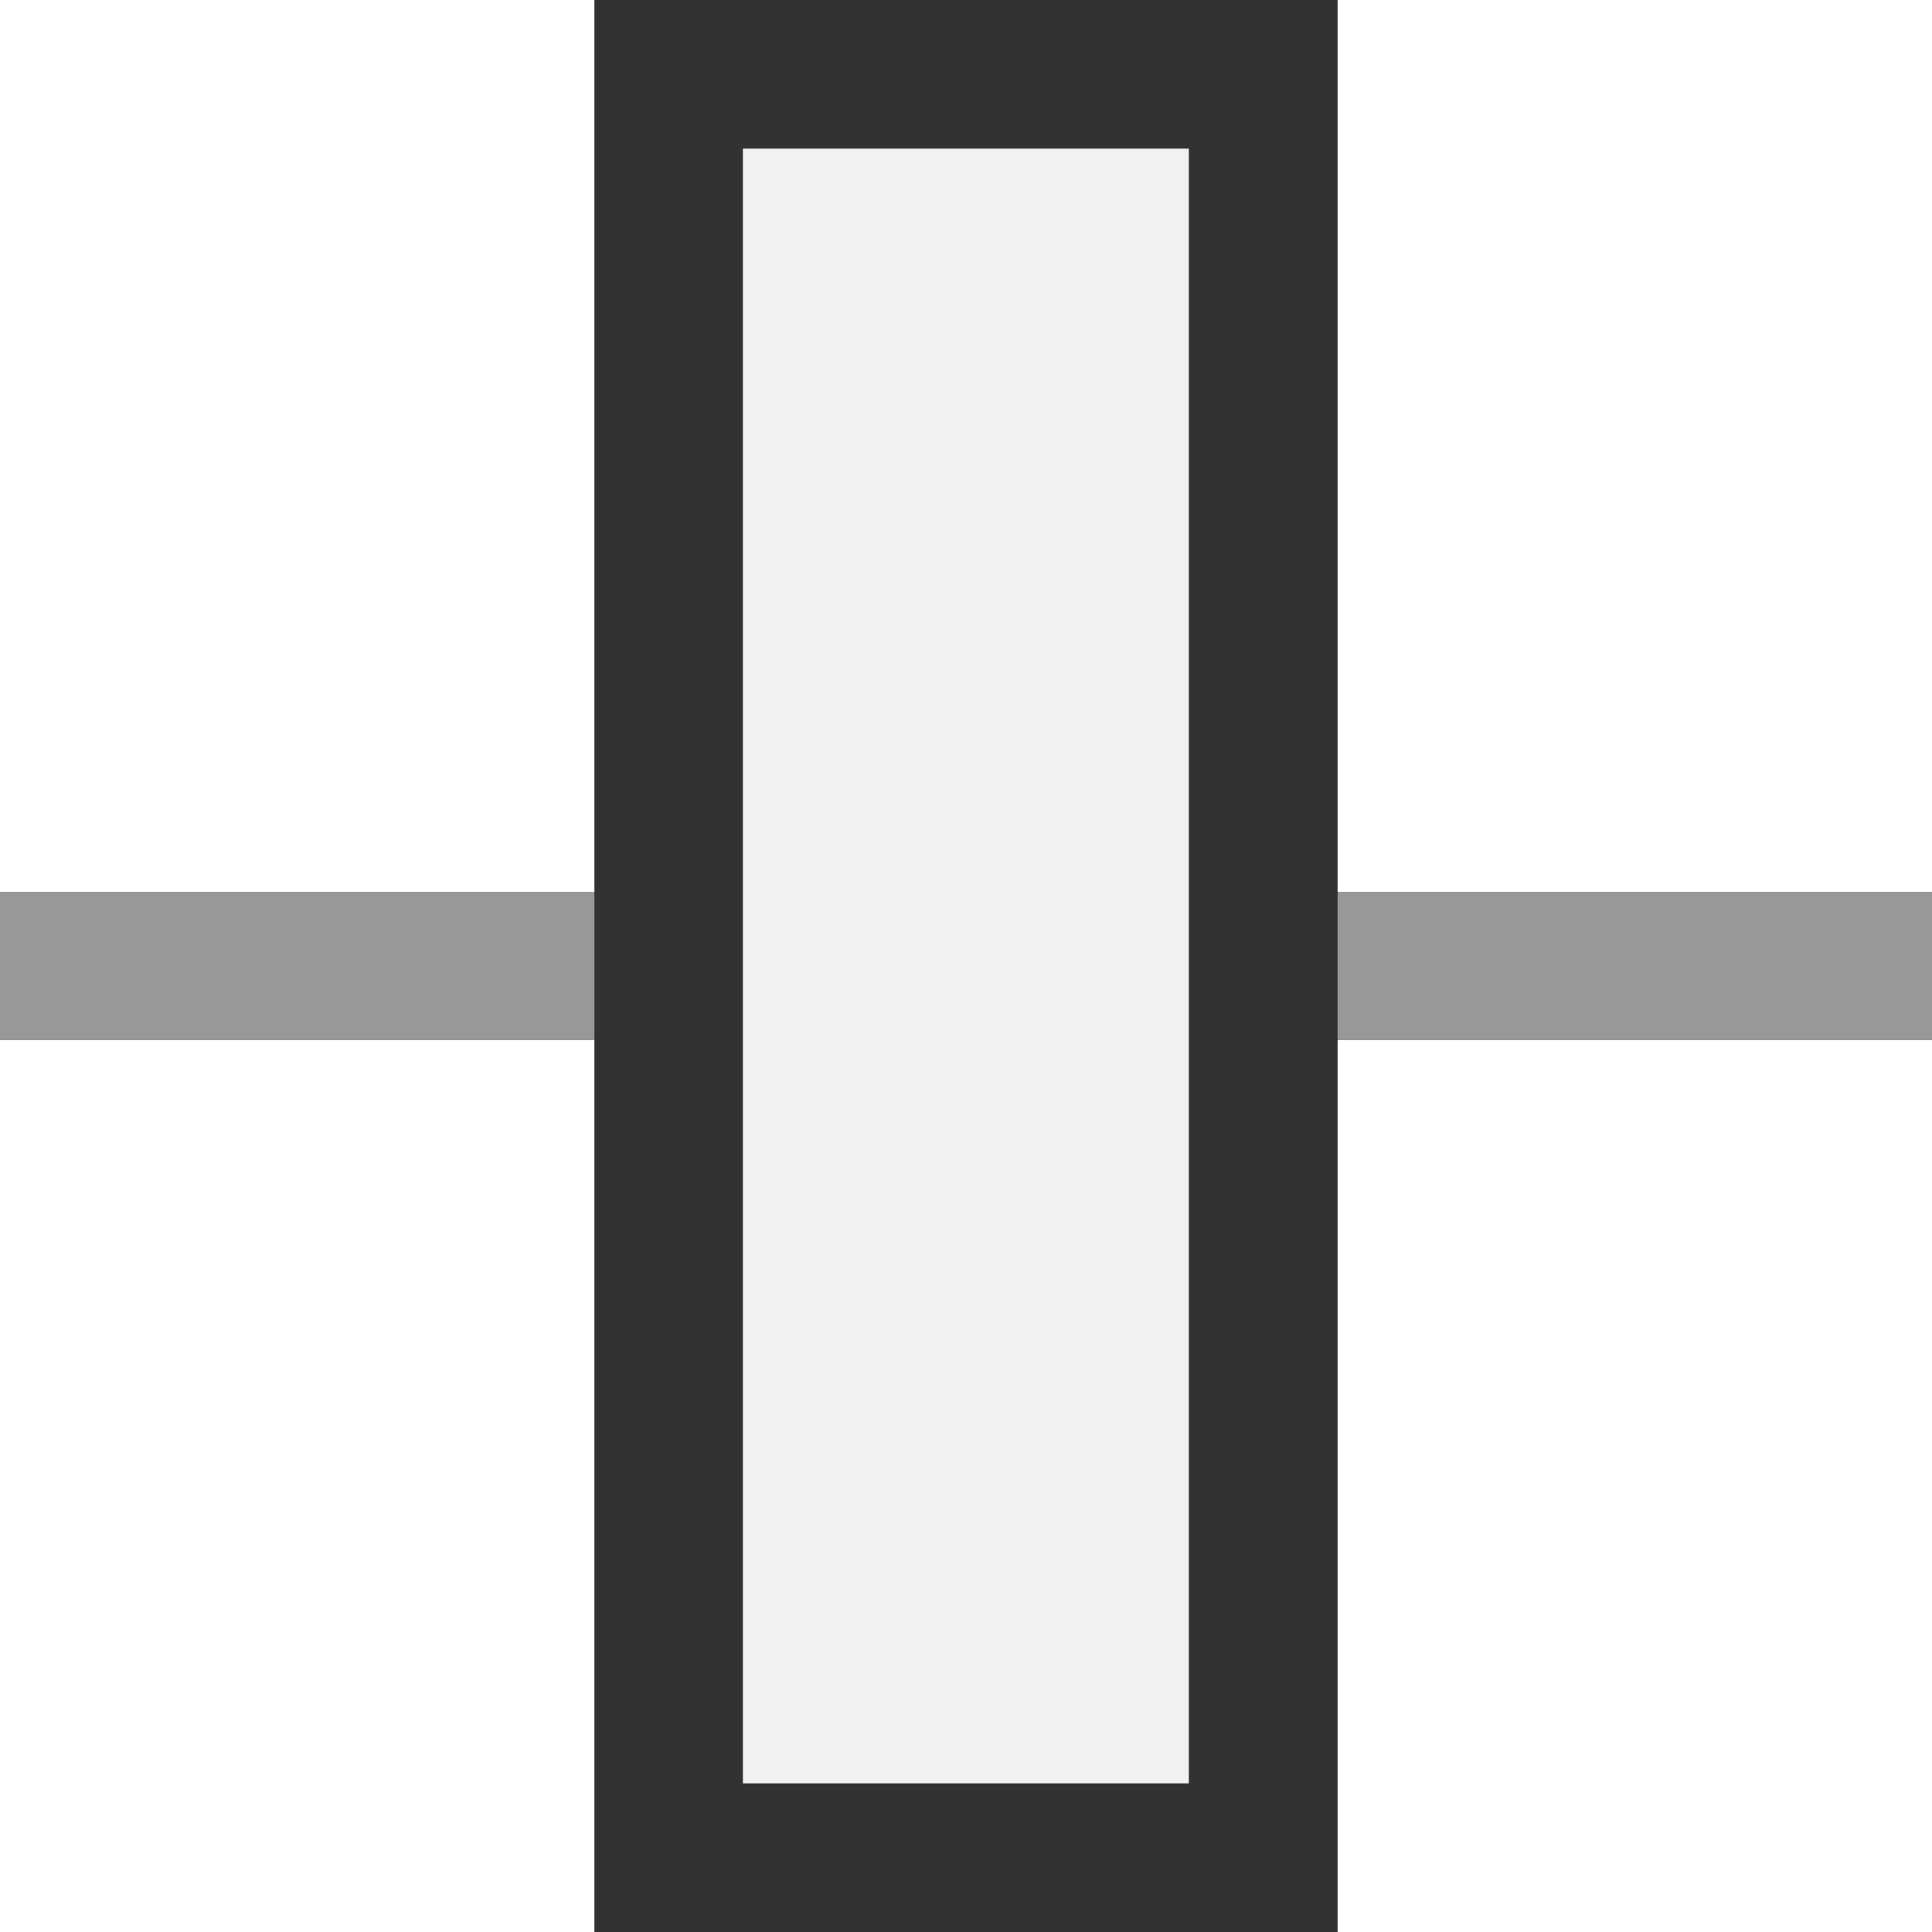
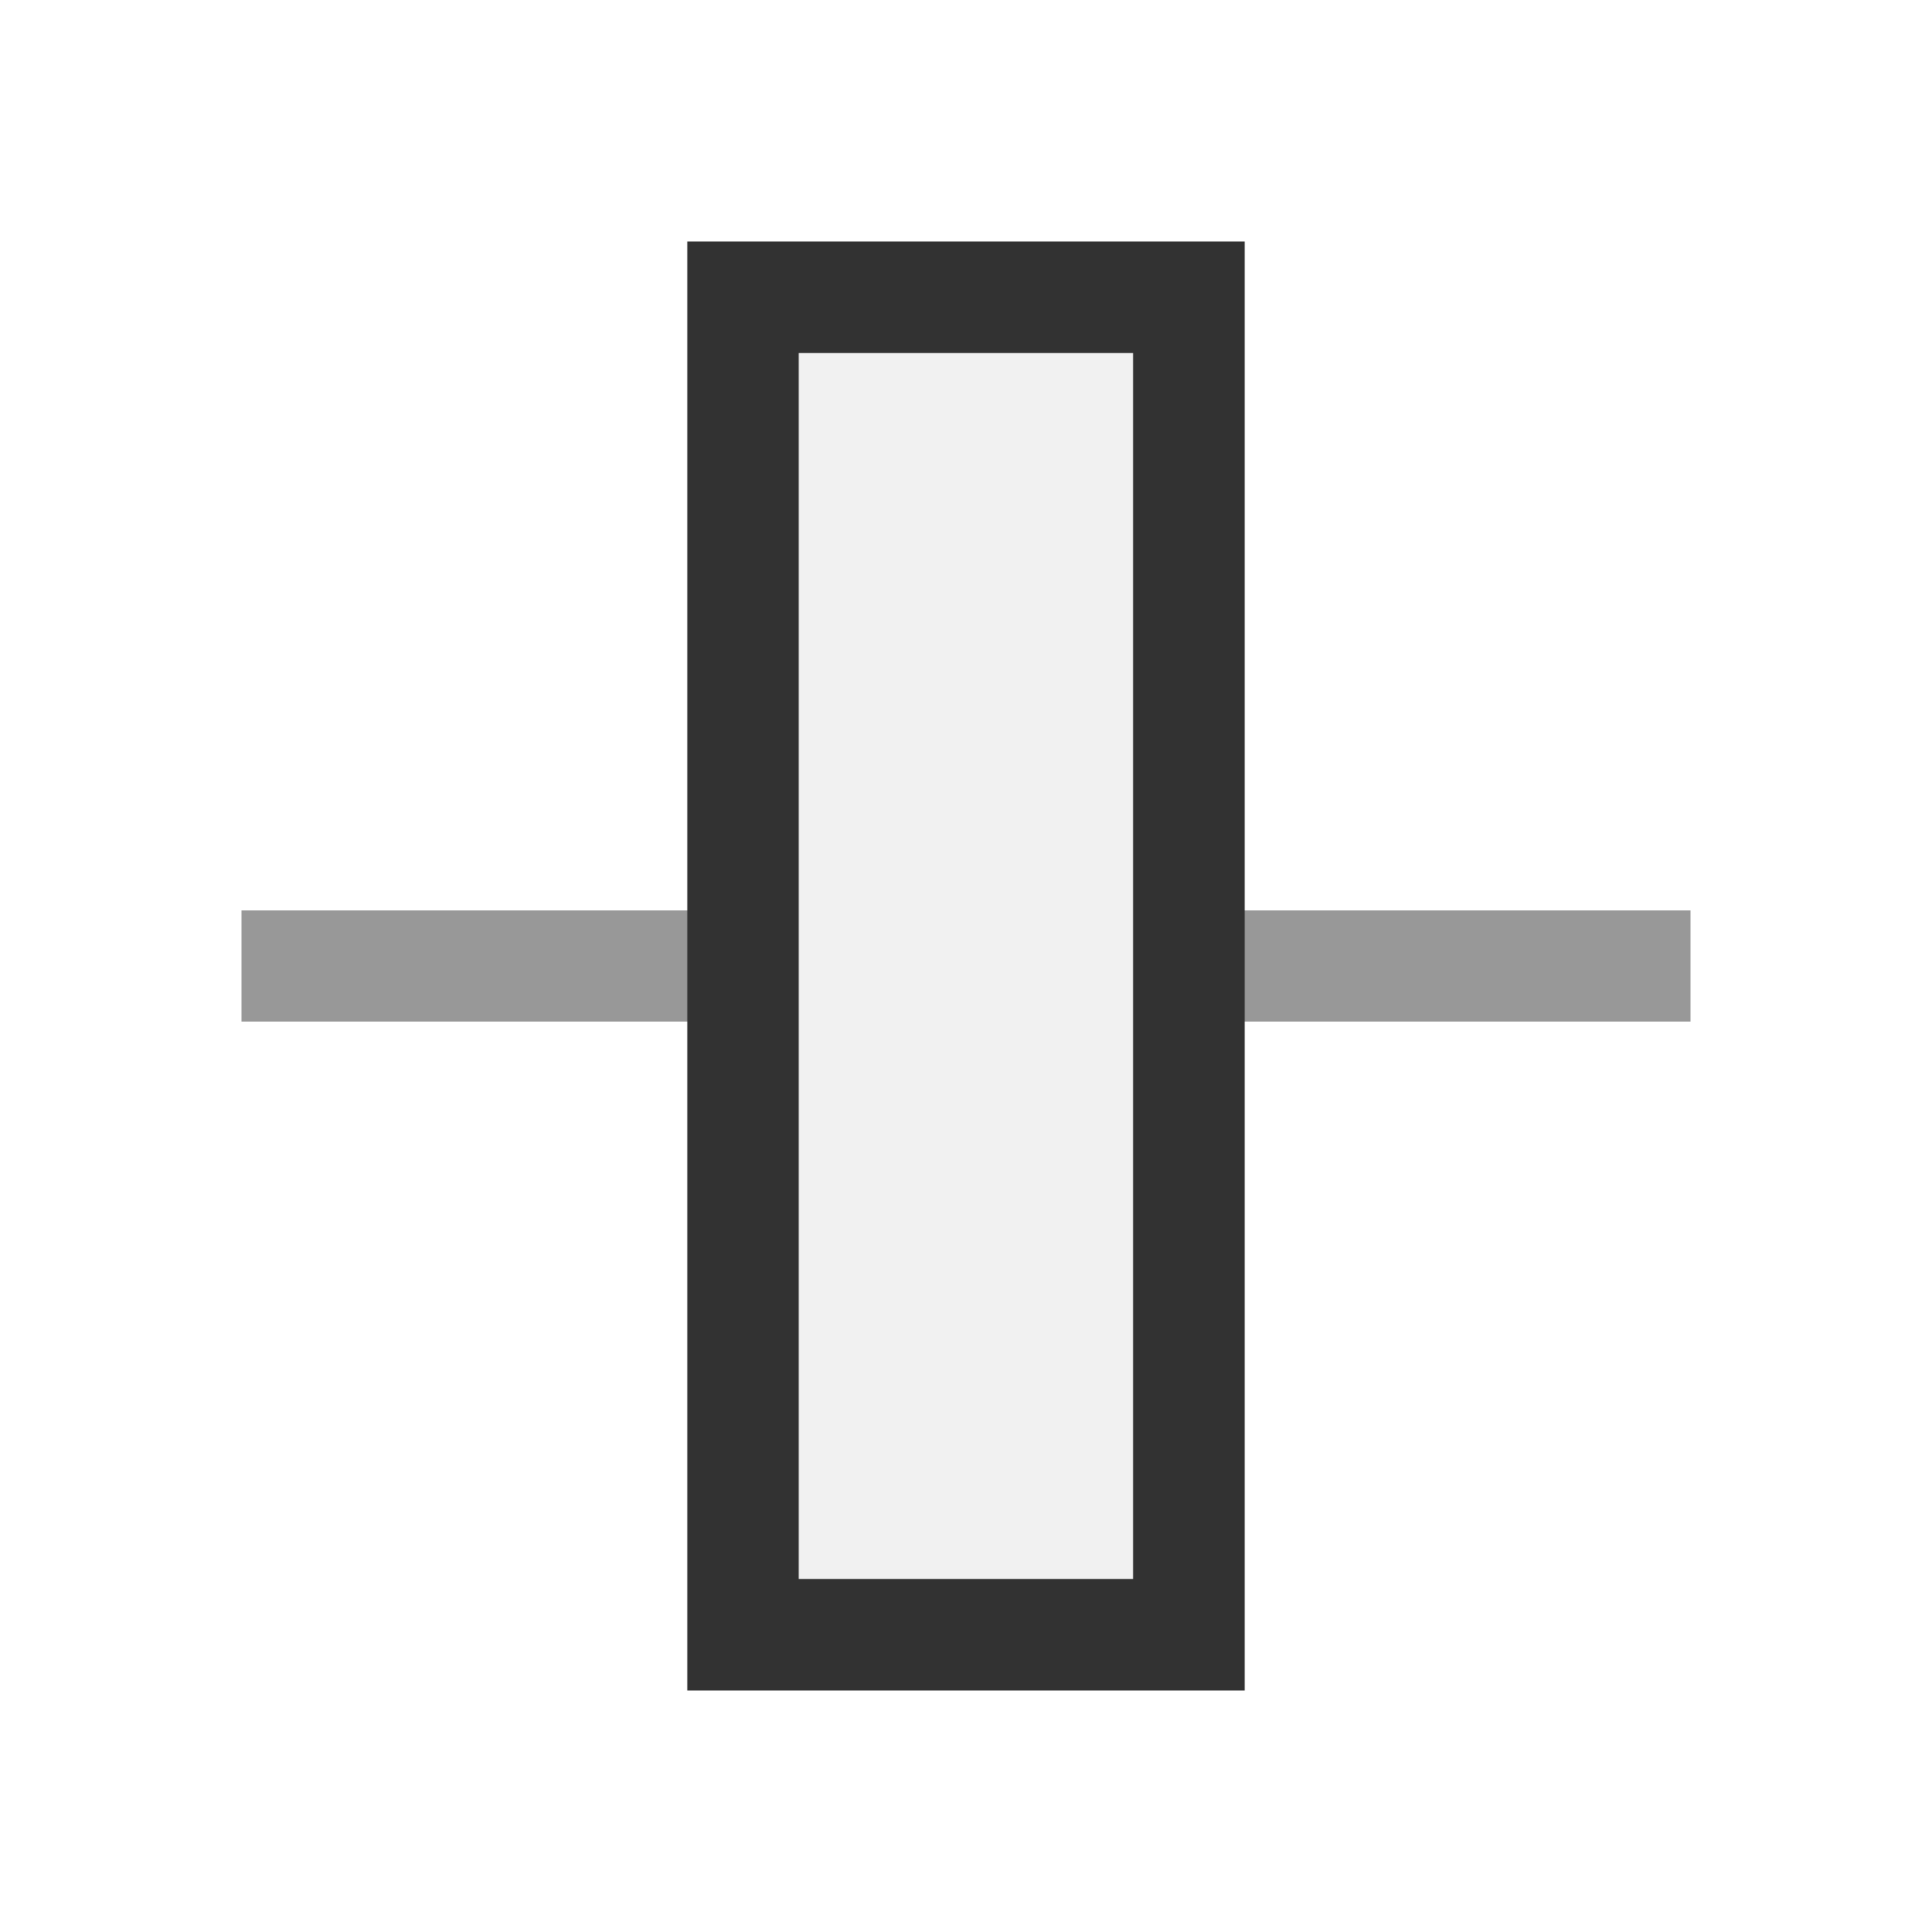
- <svg xmlns="http://www.w3.org/2000/svg" version="1.1" id="Layer_1" x="0px" y="0px" width="15px" height="15px" viewBox="0 0 15 15" enable-background="new 0 0 15 15" xml:space="preserve">
+ <svg xmlns="http://www.w3.org/2000/svg" version="1.1" id="Layer_1" x="0px" y="0px" width="20px" height="20px" viewBox="0 0 20 20" style="enable-background:new 0 0 20 20;" xml:space="preserve">
  <g id="align-horizontal-center">
    <g>
-       <rect y="6.924" fill="#989898" width="15" height="1.152" />
+       <rect id="le_wrappier_130_" style="fill:none;" width="20" height="20" />
      <g>
-         <rect x="5.192" y="0.576" fill="#F1F1F1" width="4.615" height="13.848" />
-         <path fill="#323232" d="M9.23,13.846H5.768V1.154H9.23V13.846 M10.385,15V0h-5.77v15H10.385L10.385,15z" />
+         <rect x="2.5" y="9.424" style="fill:#989898;" width="15" height="1.152" />
+         <g>
+           <rect x="7.692" y="3.076" style="fill:#F1F1F1;" width="4.615" height="13.848" />
+           <path style="fill:#323232;" d="M11.73,16.346H8.268V3.654h3.462V16.346 M12.885,17.5v-15h-5.77v15H12.885L12.885,17.5z" />
+         </g>
      </g>
    </g>
  </g>
  <g id="Layer_1_1_">
</g>
</svg>
